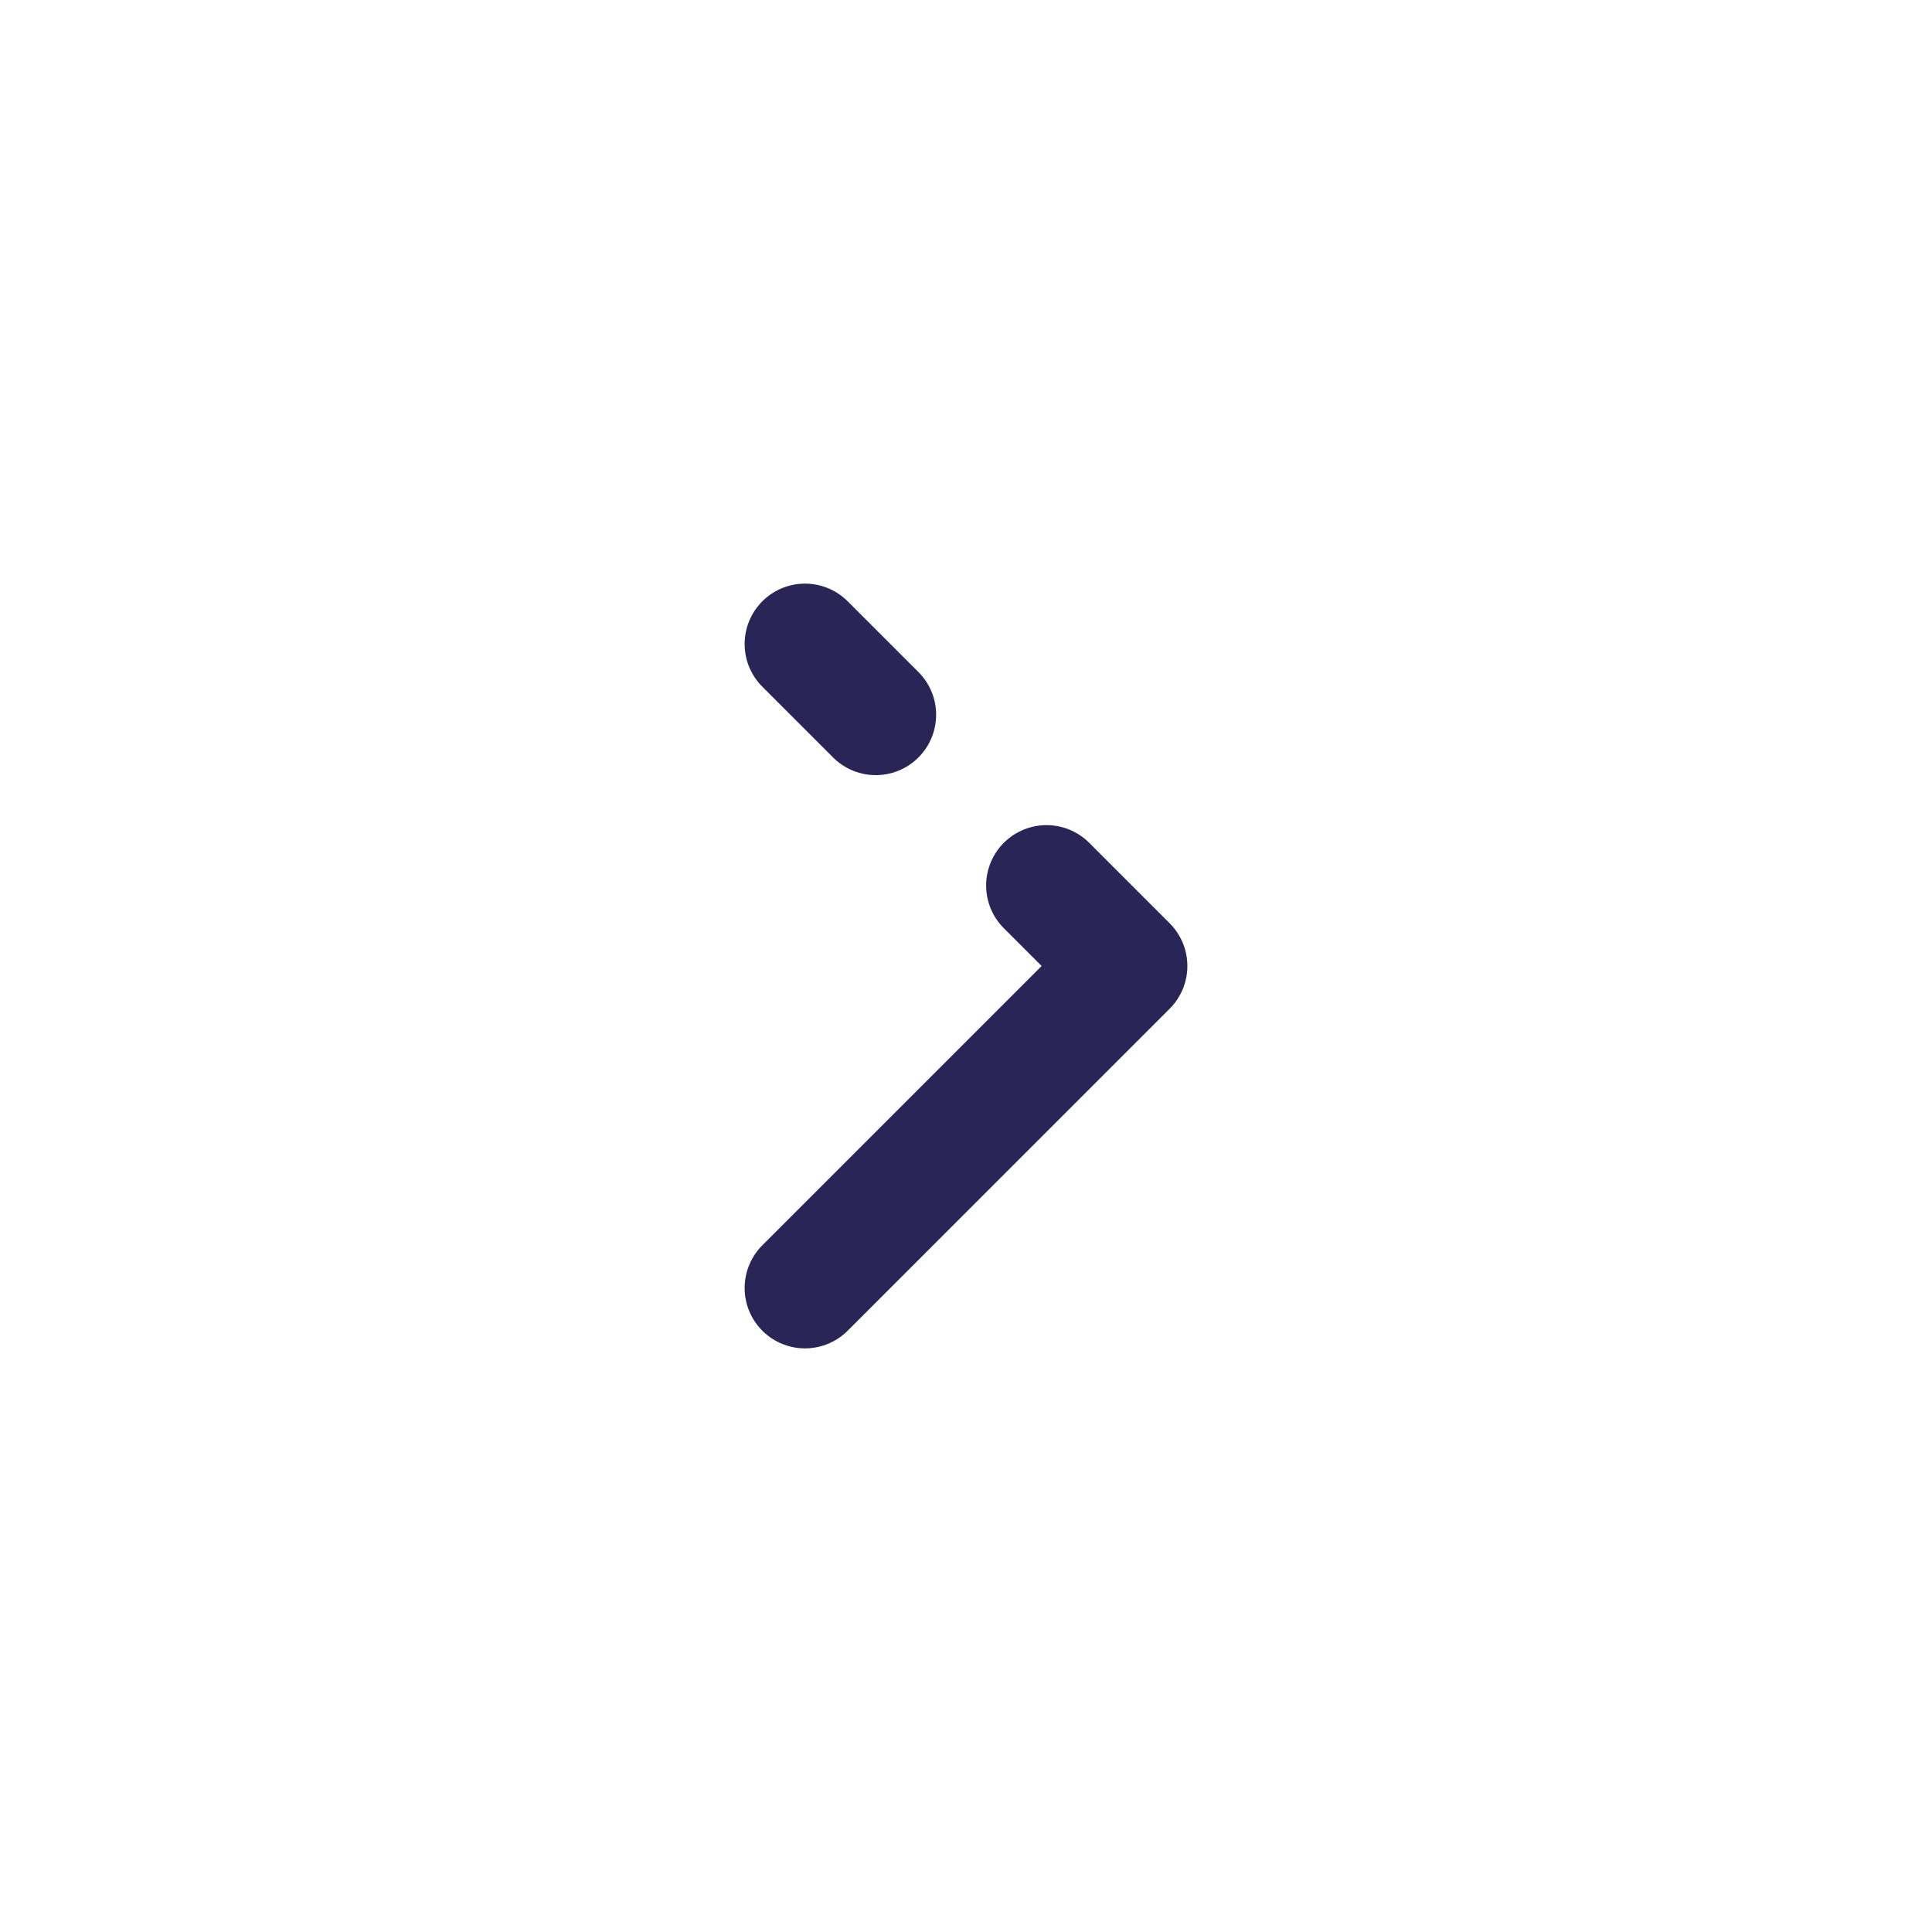
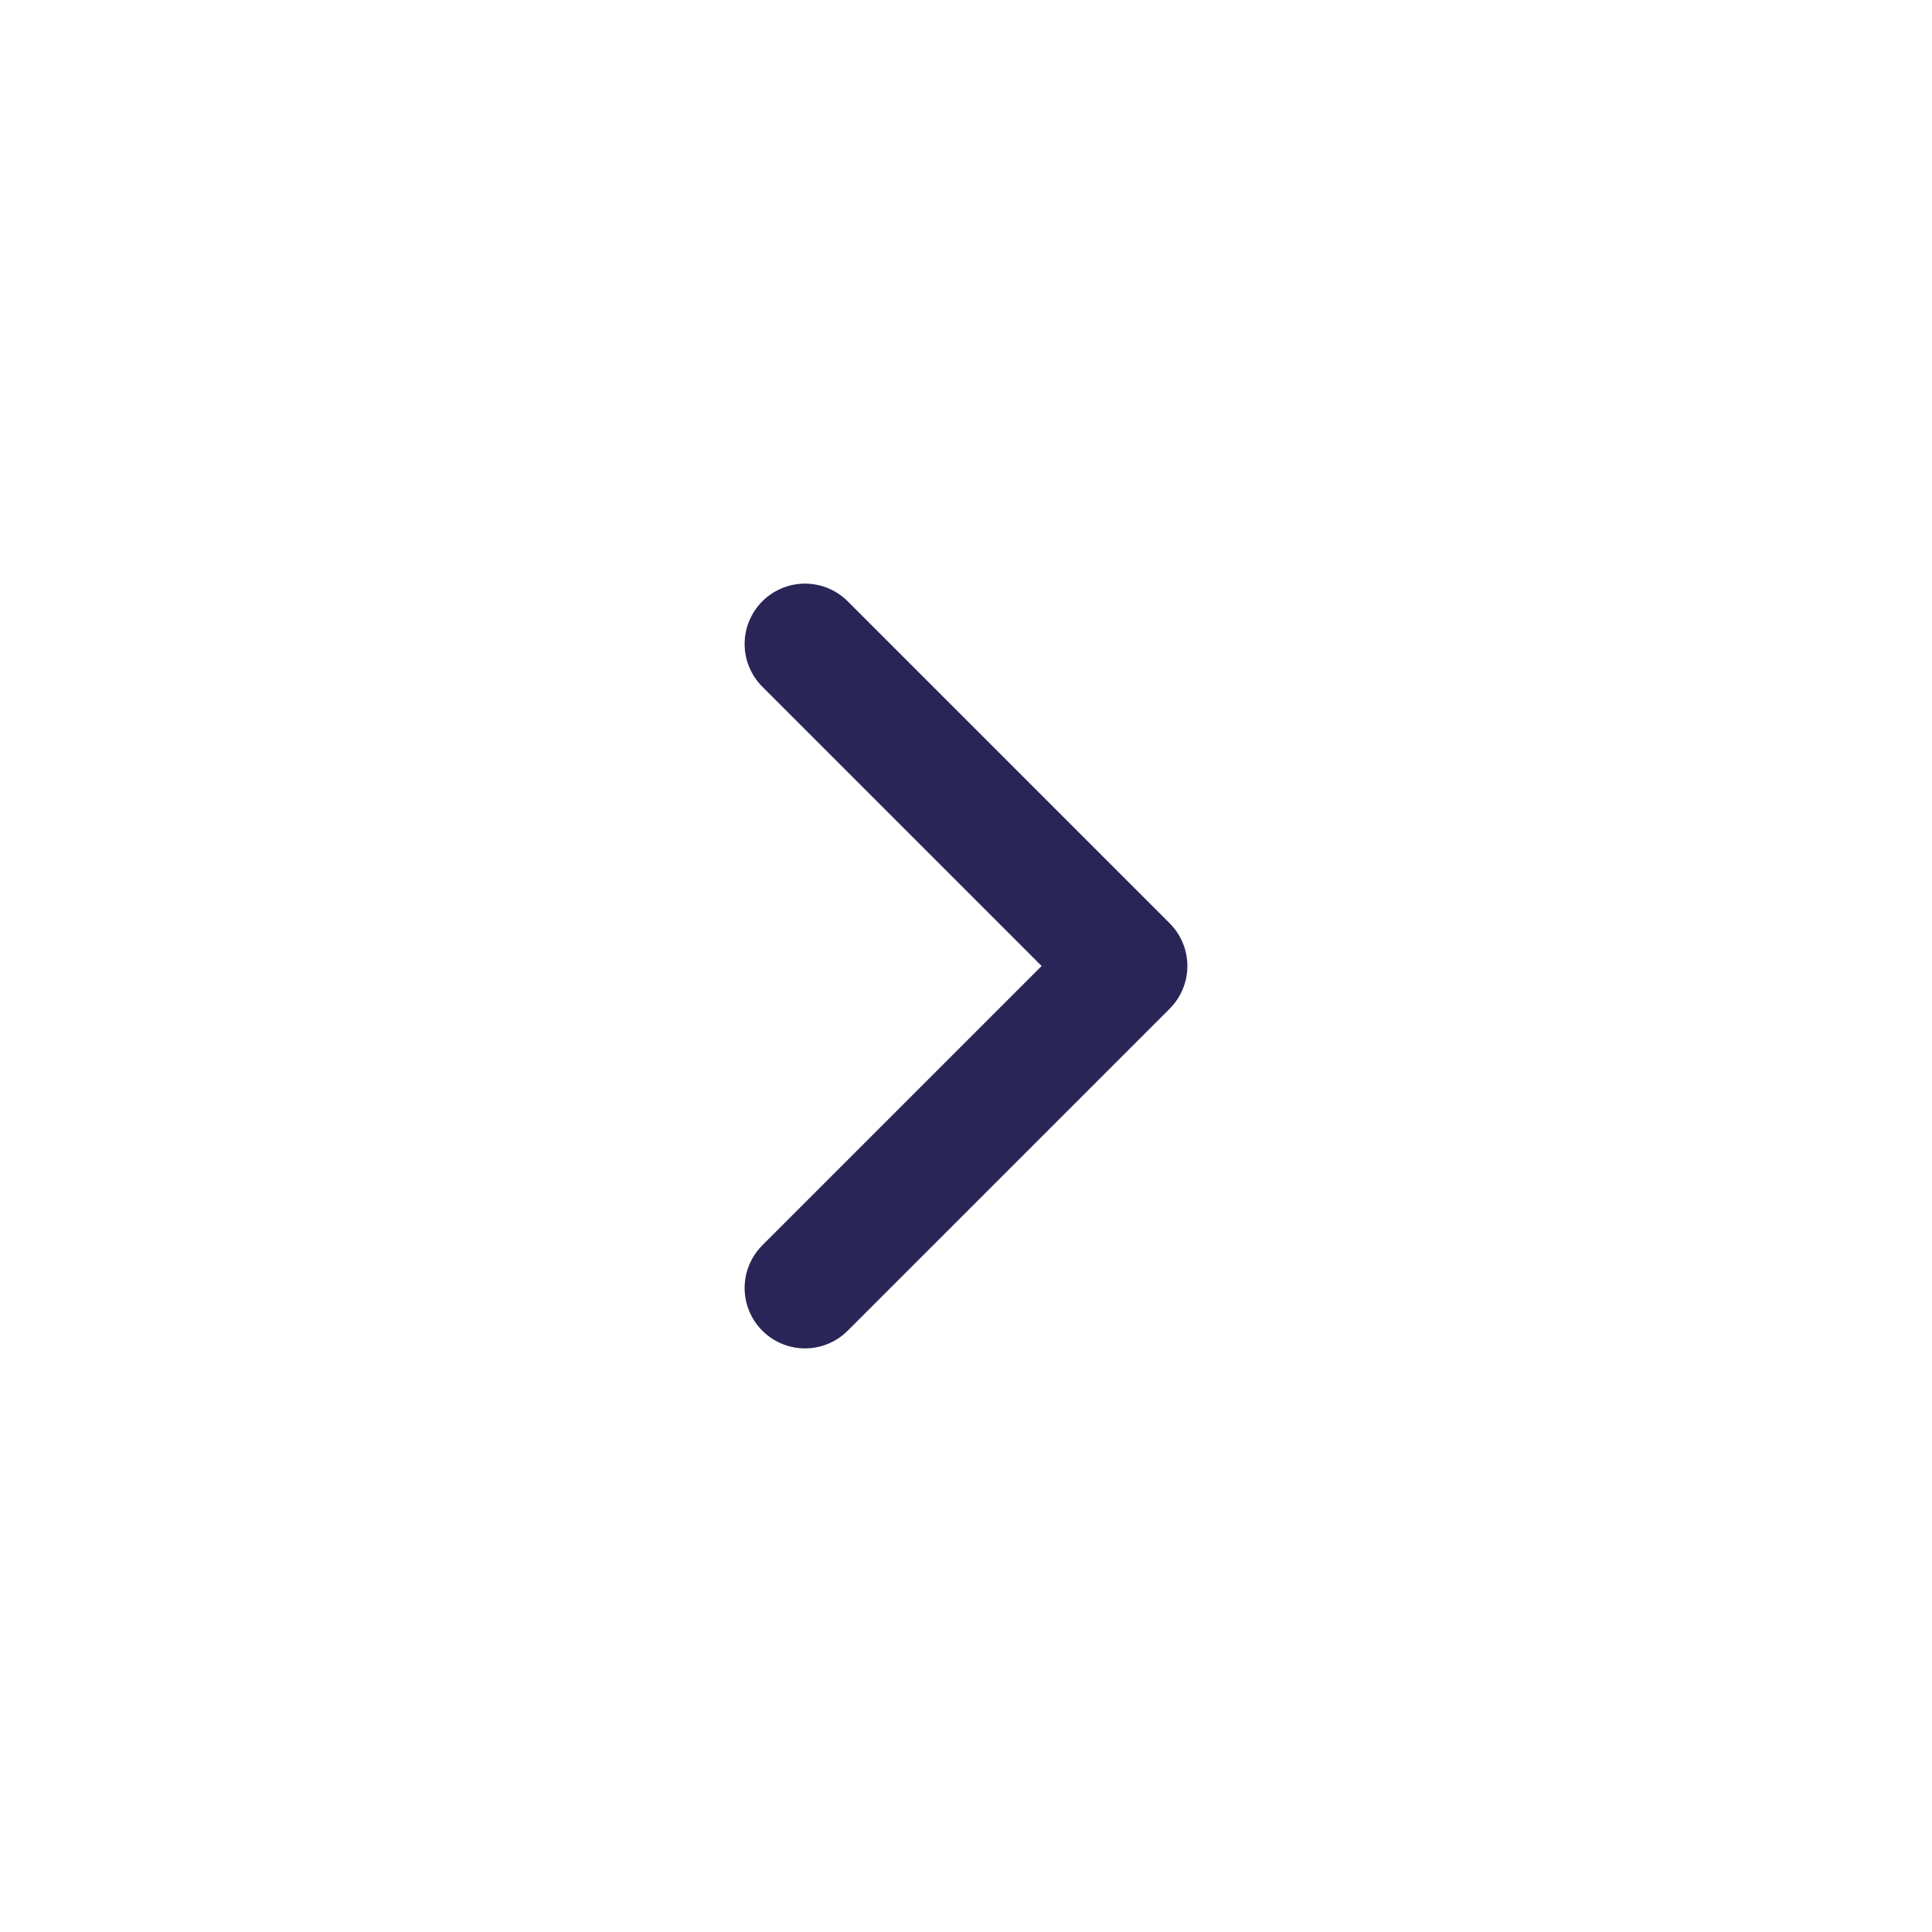
<svg xmlns="http://www.w3.org/2000/svg" width="24" height="24" viewBox="0 0 24 24" fill="none">
-   <path d="M10 16L14 12L13 11M10 8L10.879 8.879" stroke="#292556" stroke-width="1.5" stroke-linecap="round" stroke-linejoin="round" />
+   <path d="M10 8L14 12L10 16" stroke="#292556" stroke-width="1.5" stroke-linecap="round" stroke-linejoin="round" />
</svg>
